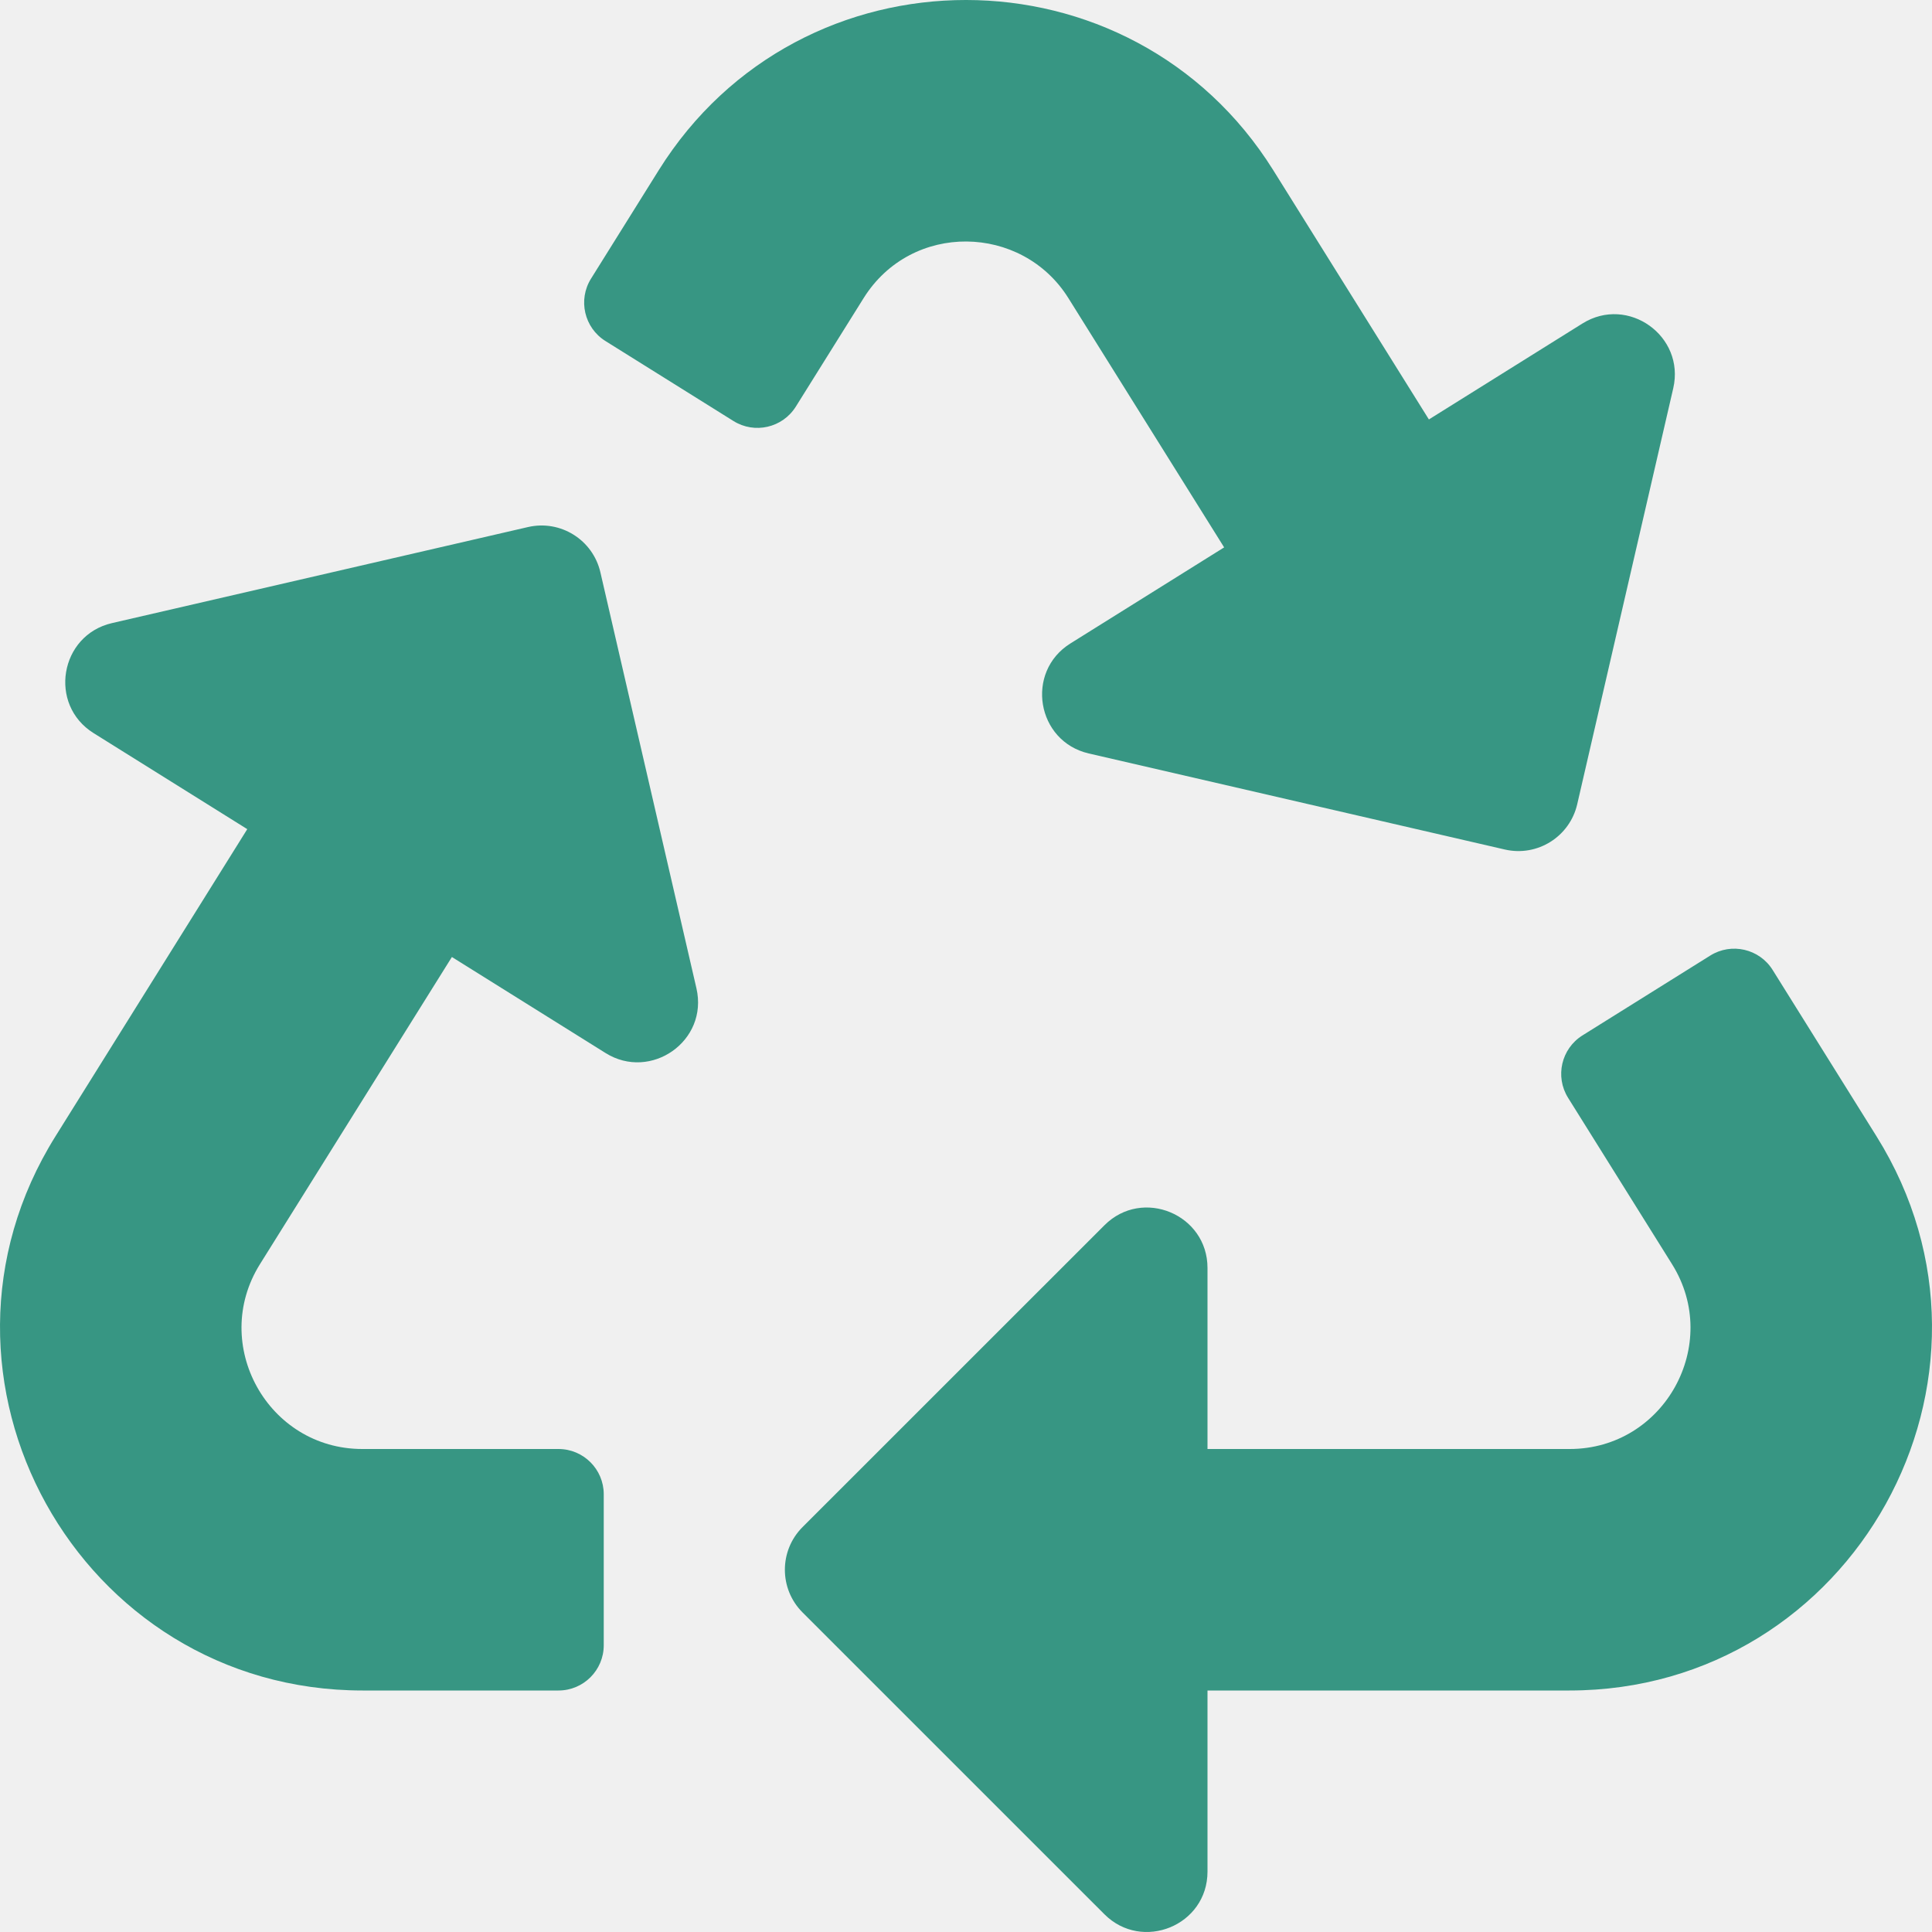
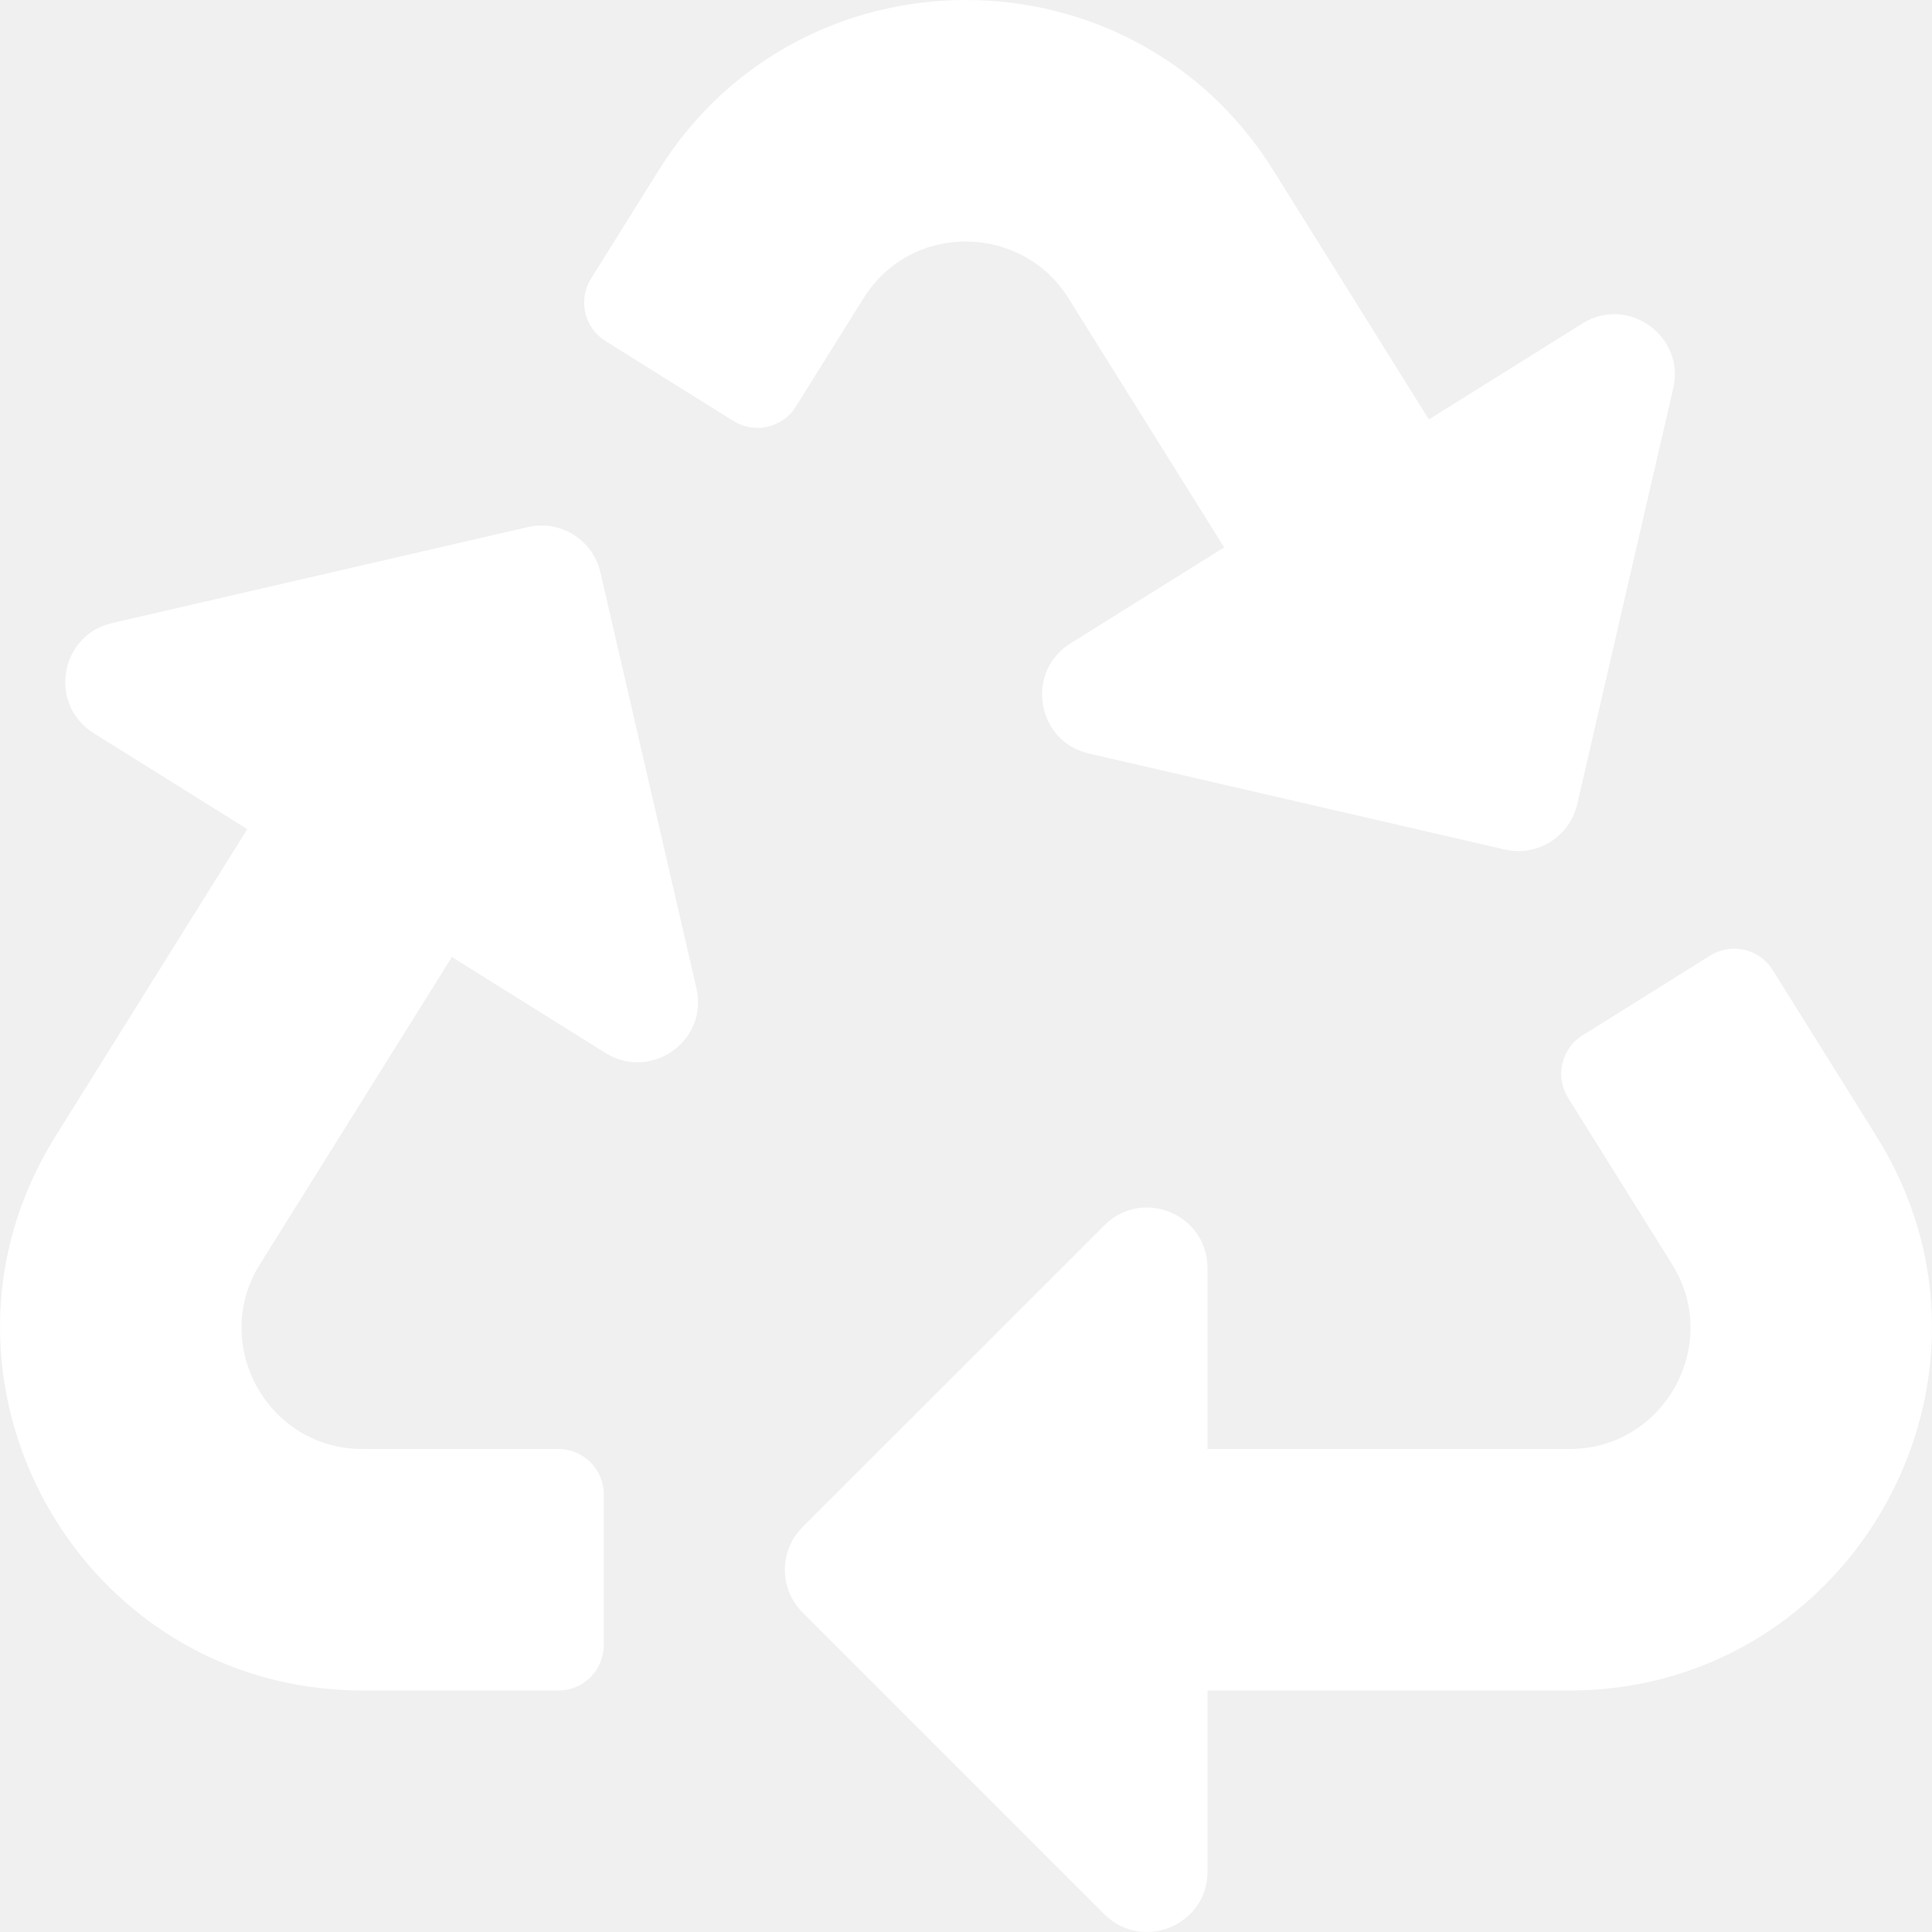
<svg xmlns="http://www.w3.org/2000/svg" aria-hidden="true" focusable="false" data-prefix="fas" data-icon="recycle" class="svg-inline--fa fa-recycle fa-w-16" role="img" viewBox="0 0 512 512">
-   <path fill="#379683" d="M184.561 261.903c3.232 13.997-12.123 24.635-24.068 17.168l-40.736-25.455-50.867 81.402C55.606 356.273 70.96 384 96.012 384H148c6.627 0 12 5.373 12 12v40c0 6.627-5.373 12-12 12H96.115c-75.334 0-121.302-83.048-81.408-146.88l50.822-81.388-40.725-25.448c-12.081-7.547-8.966-25.961 4.879-29.158l110.237-25.45c8.611-1.988 17.201 3.381 19.189 11.99l25.452 110.237zm98.561-182.915l41.289 66.076-40.74 25.457c-12.051 7.528-9 25.953 4.879 29.158l110.237 25.45c8.672 1.999 17.215-3.438 19.189-11.99l25.45-110.237c3.197-13.844-11.99-24.719-24.068-17.168l-40.687 25.424-41.263-66.082c-37.521-60.033-125.209-60.171-162.816 0l-17.963 28.766c-3.51 5.62-1.8 13.021 3.82 16.533l33.919 21.195c5.62 3.512 13.024 1.803 16.536-3.817l17.961-28.743c12.712-20.341 41.973-19.676 54.257-.022zM497.288 301.12l-27.515-44.065c-3.511-5.623-10.916-7.334-16.538-3.821l-33.861 21.159c-5.62 3.512-7.33 10.915-3.818 16.536l27.564 44.112c13.257 21.211-2.057 48.96-27.136 48.96H320V336.02c0-14.213-17.242-21.383-27.313-11.313l-80 79.981c-6.249 6.248-6.249 16.379 0 22.627l80 79.989C302.689 517.308 320 510.3 320 495.989V448h95.88c75.274 0 121.335-82.997 81.408-146.88z" />
+   <path fill="#FFFFFF" d="M184.561 261.903c3.232 13.997-12.123 24.635-24.068 17.168l-40.736-25.455-50.867 81.402C55.606 356.273 70.96 384 96.012 384H148c6.627 0 12 5.373 12 12v40c0 6.627-5.373 12-12 12H96.115c-75.334 0-121.302-83.048-81.408-146.88l50.822-81.388-40.725-25.448c-12.081-7.547-8.966-25.961 4.879-29.158l110.237-25.45c8.611-1.988 17.201 3.381 19.189 11.99l25.452 110.237zm98.561-182.915l41.289 66.076-40.74 25.457c-12.051 7.528-9 25.953 4.879 29.158l110.237 25.45c8.672 1.999 17.215-3.438 19.189-11.99l25.45-110.237c3.197-13.844-11.99-24.719-24.068-17.168l-40.687 25.424-41.263-66.082c-37.521-60.033-125.209-60.171-162.816 0l-17.963 28.766c-3.51 5.62-1.8 13.021 3.82 16.533l33.919 21.195c5.62 3.512 13.024 1.803 16.536-3.817l17.961-28.743c12.712-20.341 41.973-19.676 54.257-.022zM497.288 301.12l-27.515-44.065c-3.511-5.623-10.916-7.334-16.538-3.821l-33.861 21.159c-5.62 3.512-7.33 10.915-3.818 16.536l27.564 44.112c13.257 21.211-2.057 48.96-27.136 48.96H320V336.02c0-14.213-17.242-21.383-27.313-11.313l-80 79.981c-6.249 6.248-6.249 16.379 0 22.627l80 79.989C302.689 517.308 320 510.3 320 495.989V448h95.88c75.274 0 121.335-82.997 81.408-146.88z" />
</svg>
